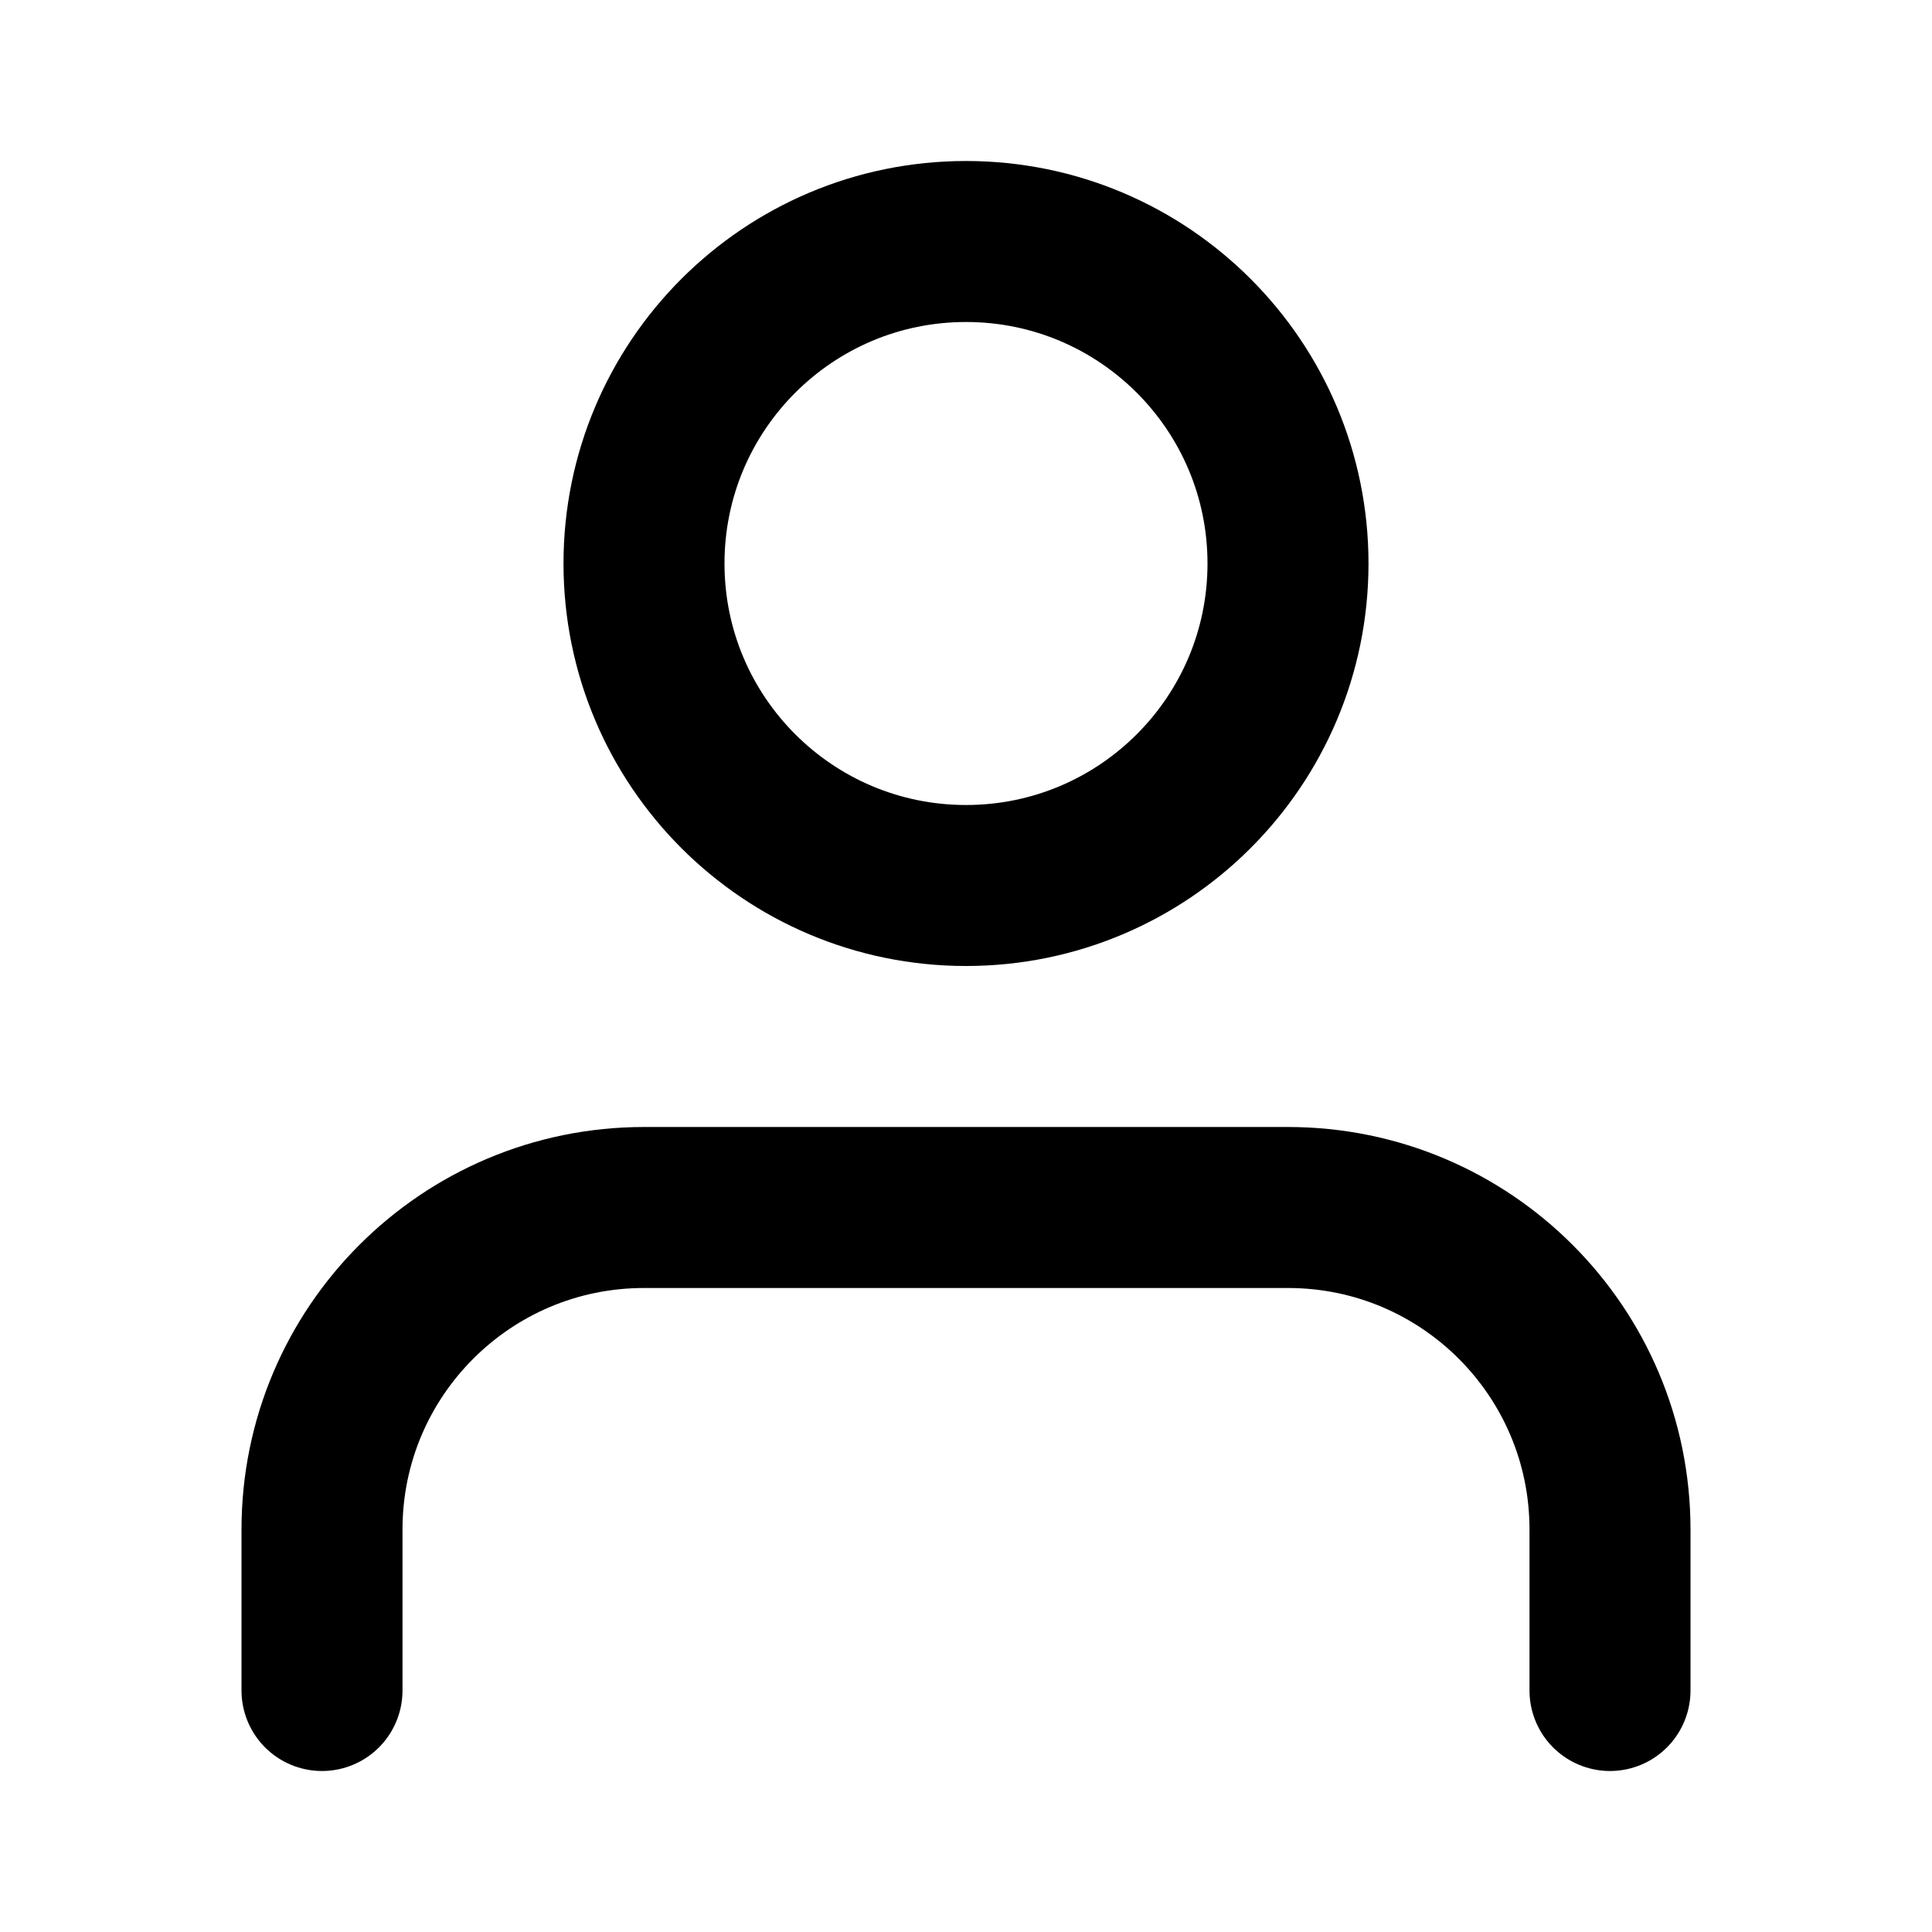
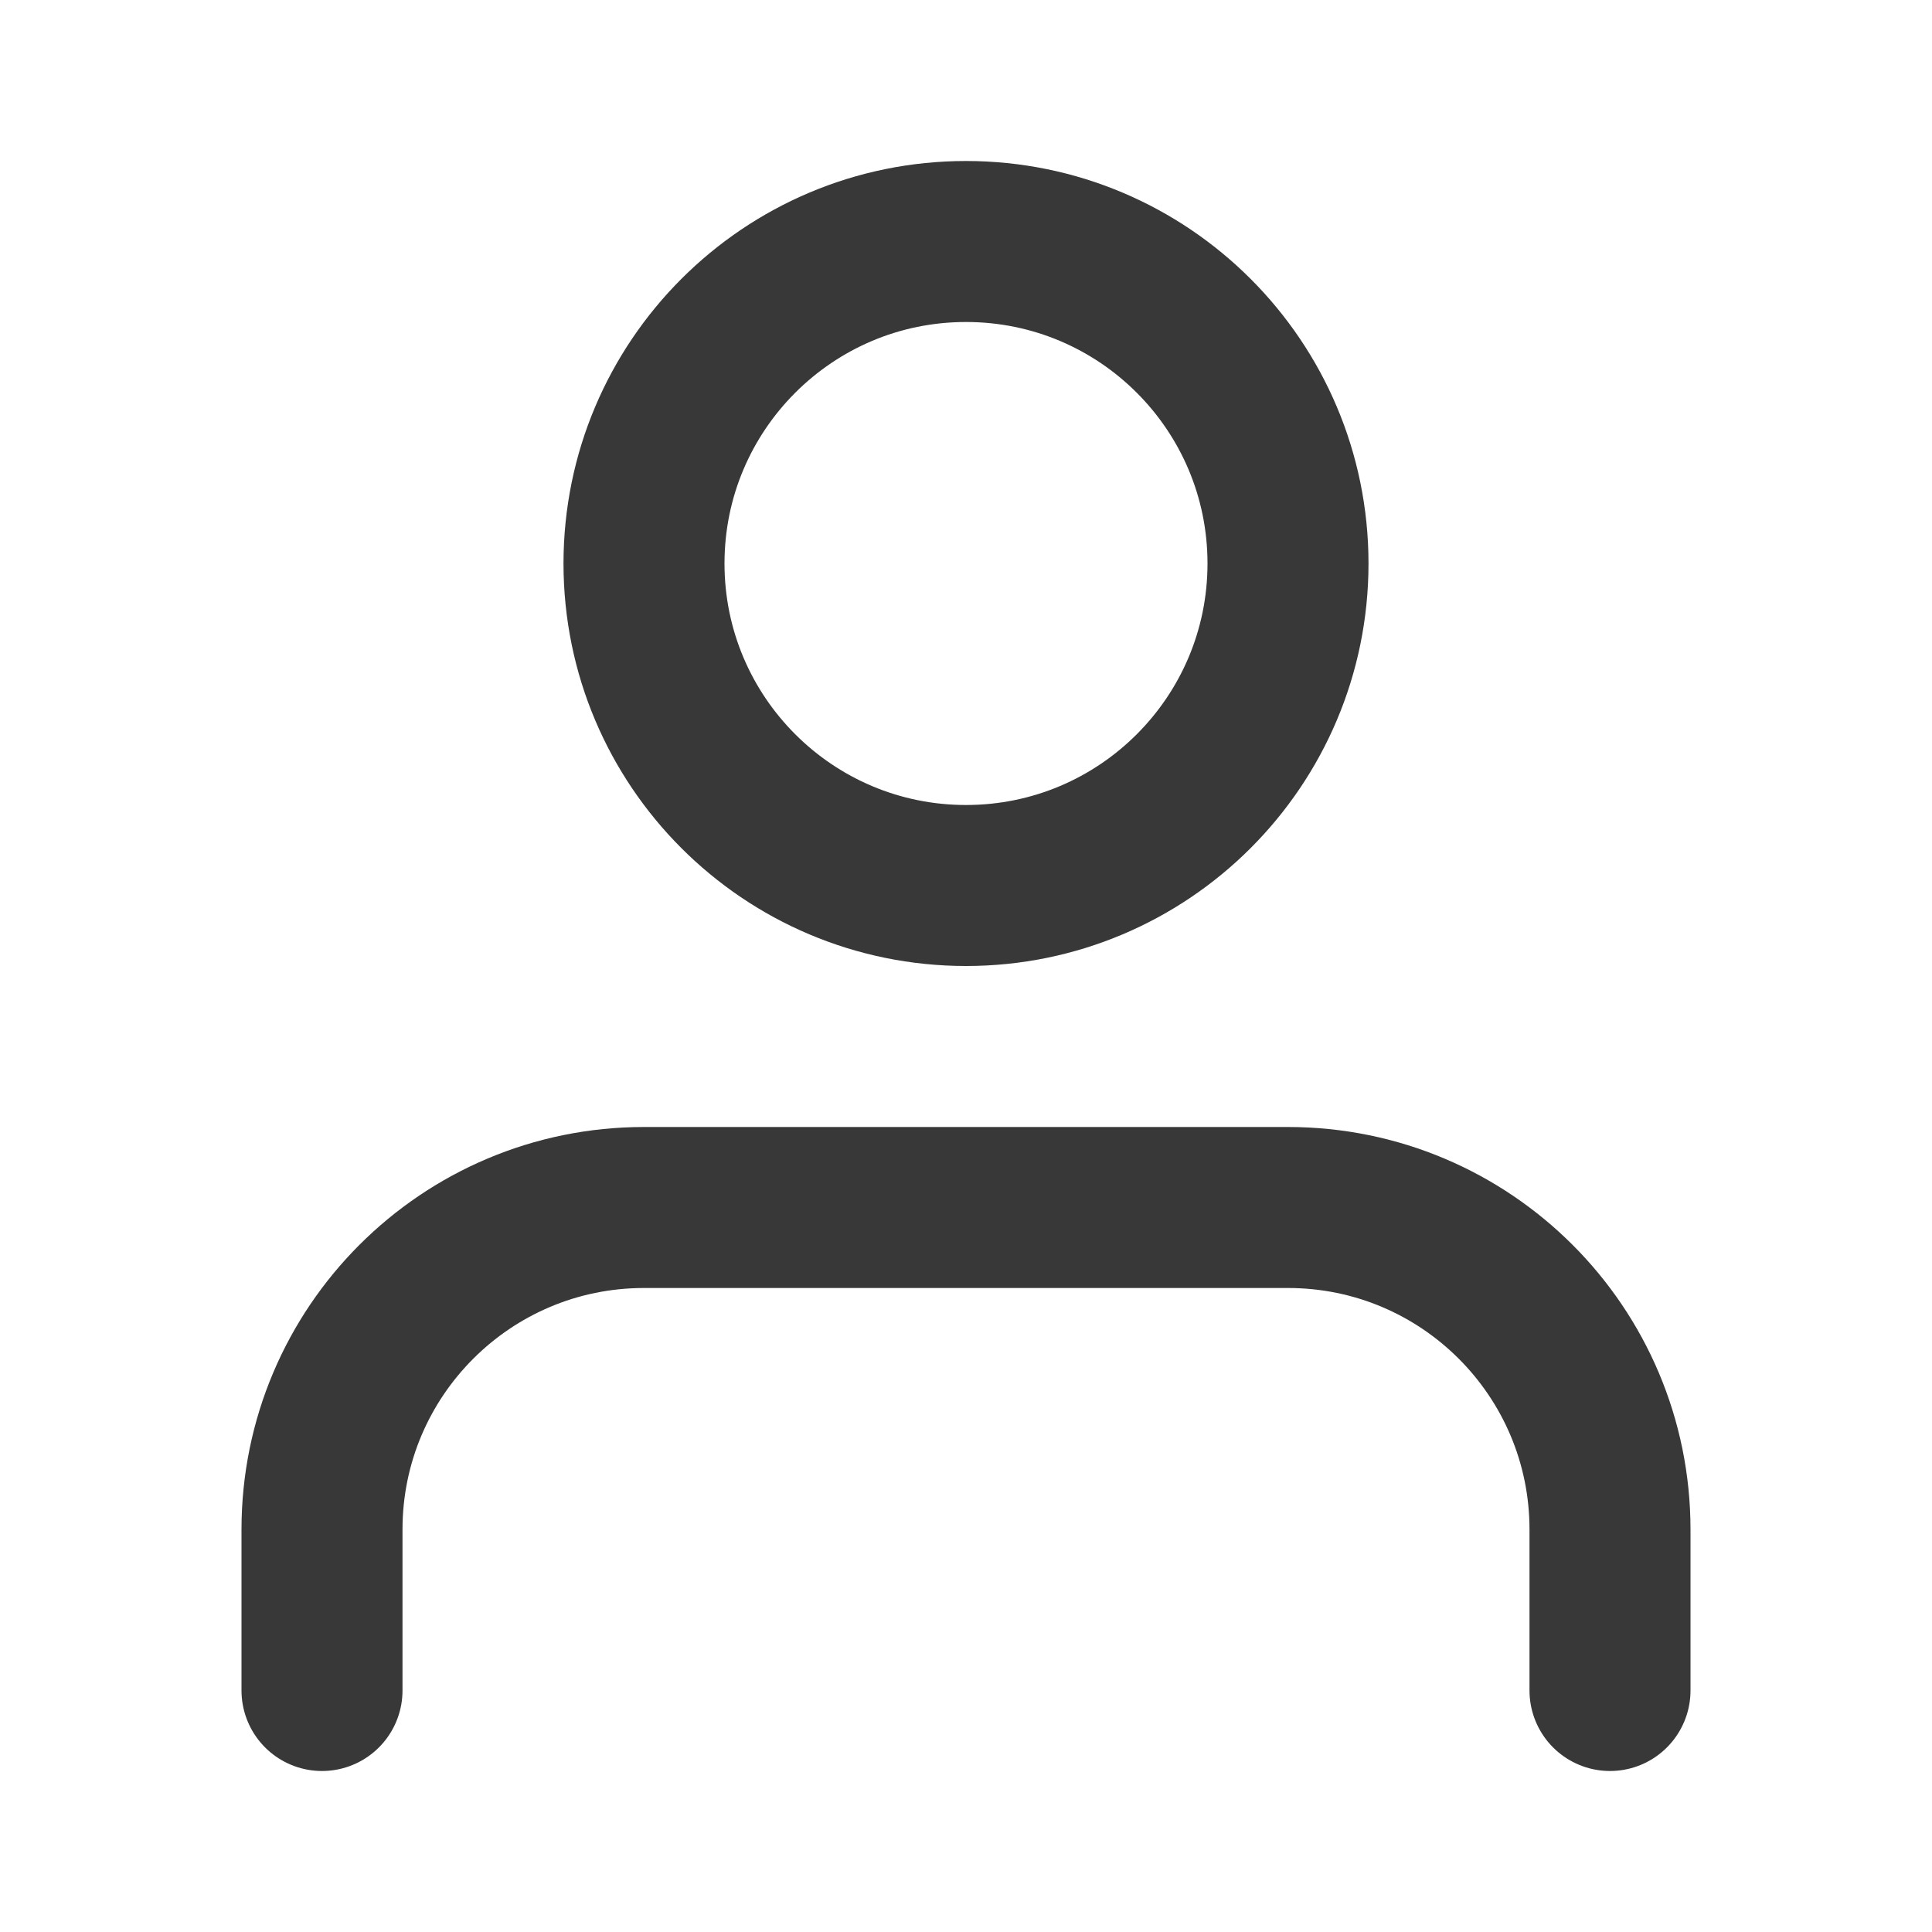
<svg xmlns="http://www.w3.org/2000/svg" height="800px" viewBox="0 0 24 24" width="800px">
  <g id="Complete">
    <g id="user">
      <g>
-         <path d="M20,21V19a4,4,0,0,0-4-4H8a4,4,0,0,0-4,4v2" fill="none" stroke="#000000" stroke-linecap="round" stroke-linejoin="round" stroke-width="2" />
-         <circle cx="12" cy="7" fill="none" r="4" stroke="#000000" stroke-linecap="round" stroke-linejoin="round" stroke-width="2" />
+         <path d="M20,21V19a4,4,0,0,0-4-4H8a4,4,0,0,0-4,4v2" fill="none" stroke="#383838" stroke-linecap="round" stroke-linejoin="round" stroke-width="2" />
+         <circle cx="12" cy="7" fill="none" r="4" stroke="#383838" stroke-linecap="round" stroke-linejoin="round" stroke-width="2" />
      </g>
    </g>
  </g>
</svg>
